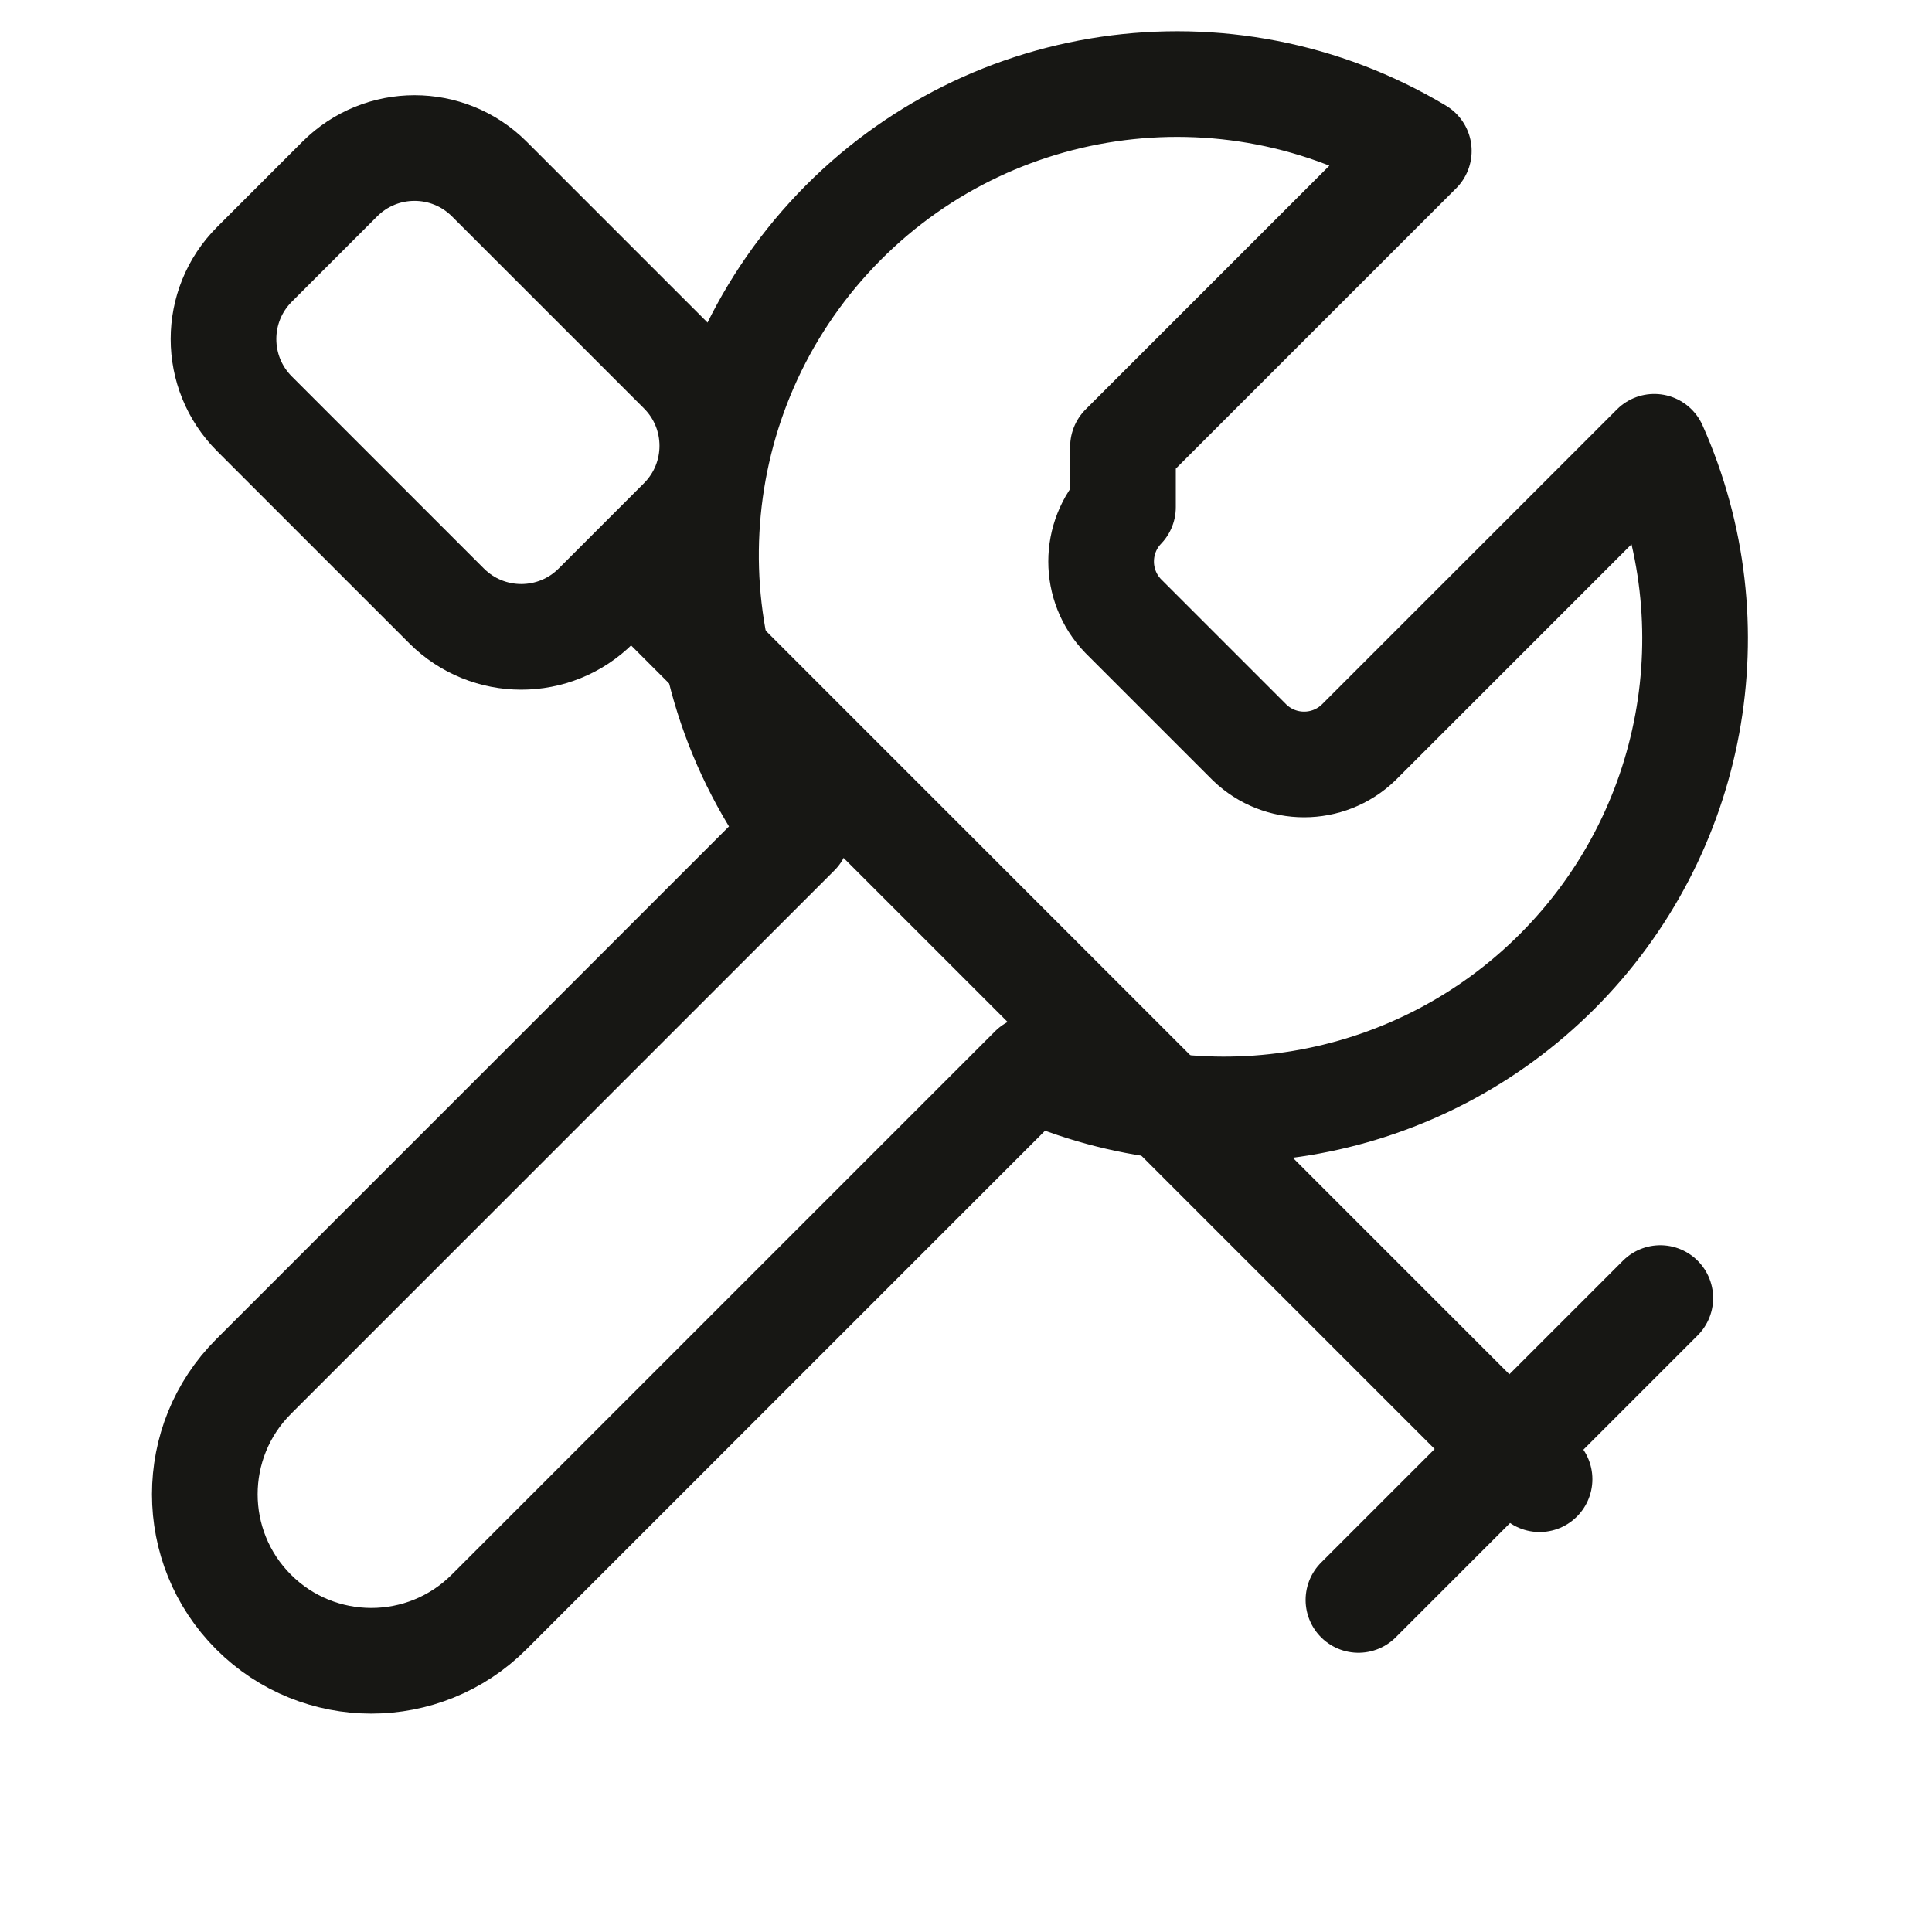
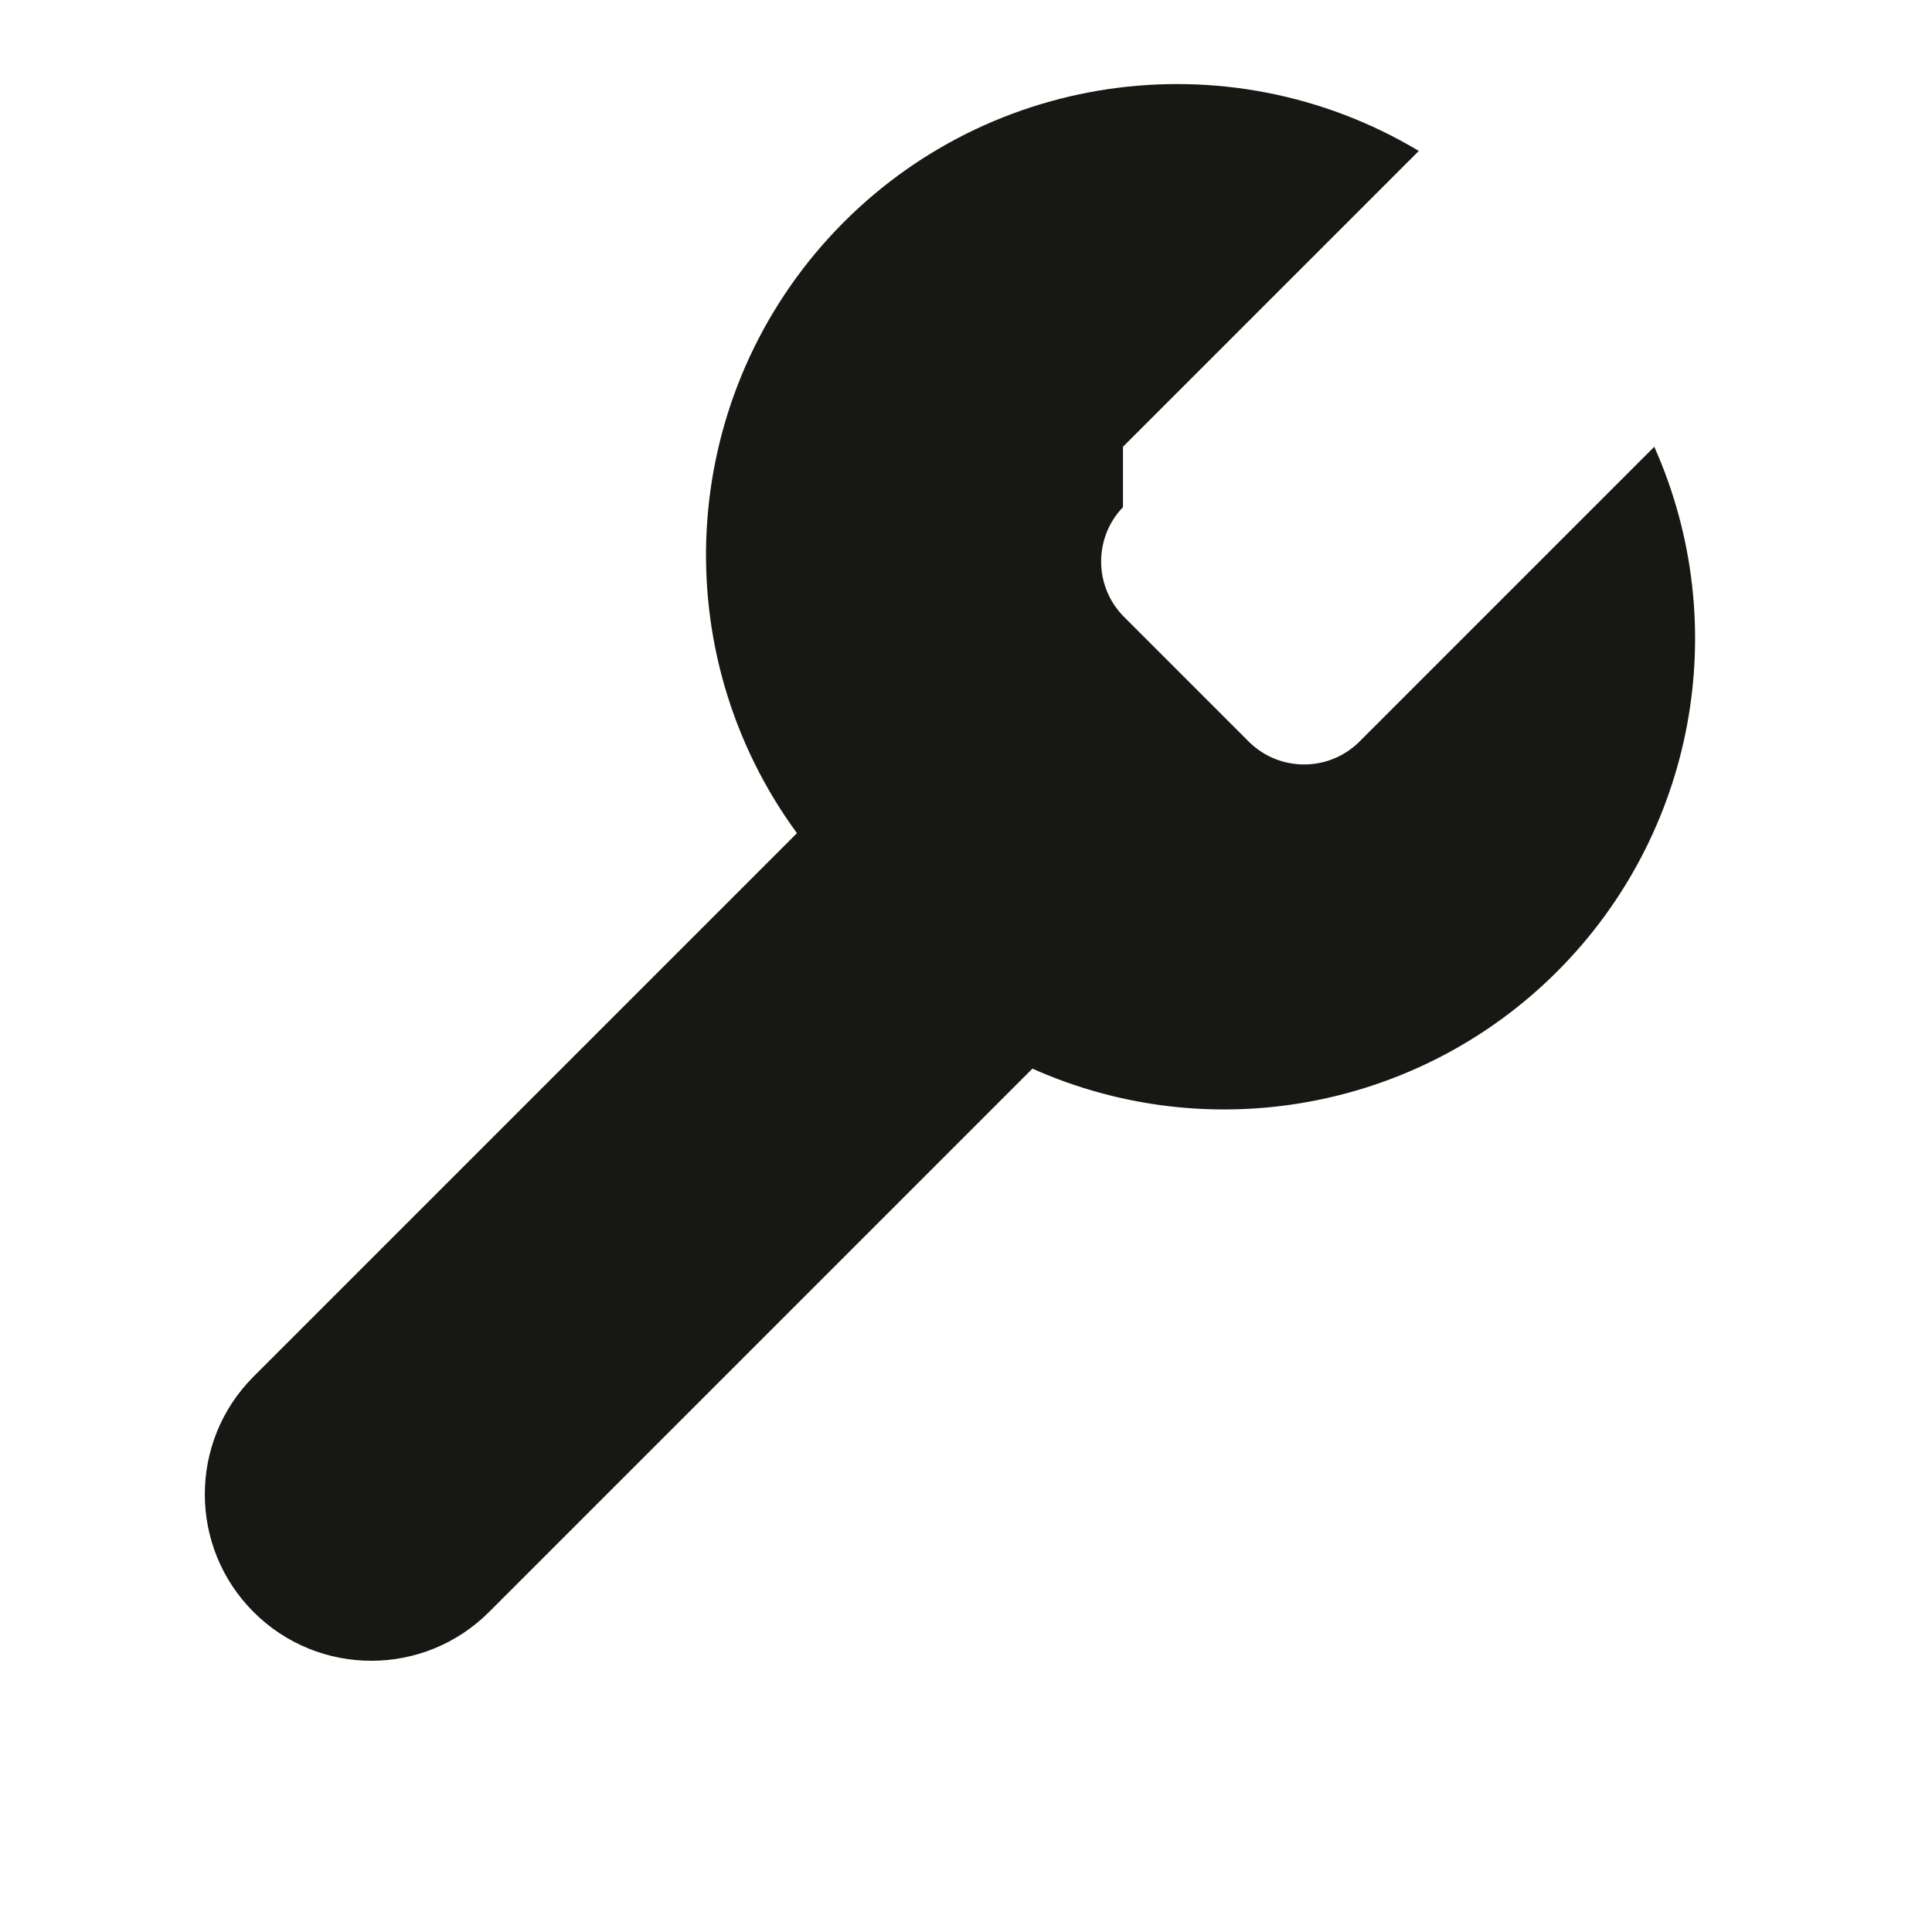
<svg xmlns="http://www.w3.org/2000/svg" viewBox="0 0 32 32" fill="none" stroke="#171714" stroke-width="1.75" stroke-linecap="round" stroke-linejoin="round">
-   <path d="M18.6 8.4a1.3 1.3 0 0 0 0 1.8l2.1 2.1a1.3 1.3 0 0 0 1.8 0l4.9-4.9a7.8 7.8 0 0 1-10.3 10.3l-9 9a2.75 2.75 0 0 1-3.9-3.9l9-9A7.8 7.8 0 0 1 23.5 2.5l-4.9 4.9Z" fill="none" stroke="#171714" />
-   <rect x="3.75" y="3.75" width="8" height="5.5" rx="1.75" transform="rotate(45 7.75 6.5)" fill="none" stroke="#171714" />
-   <path d="m10.5 9.5 15 15m-3 2 5-5" fill="none" stroke="#171714" />
+   <path d="M18.6 8.4a1.3 1.3 0 0 0 0 1.8l2.1 2.1a1.3 1.3 0 0 0 1.8 0l4.9-4.9a7.8 7.8 0 0 1-10.3 10.3l-9 9a2.75 2.75 0 0 1-3.9-3.9l9-9A7.8 7.8 0 0 1 23.5 2.5l-4.9 4.9Z" fill="#171714" stroke="none" />
</svg>
